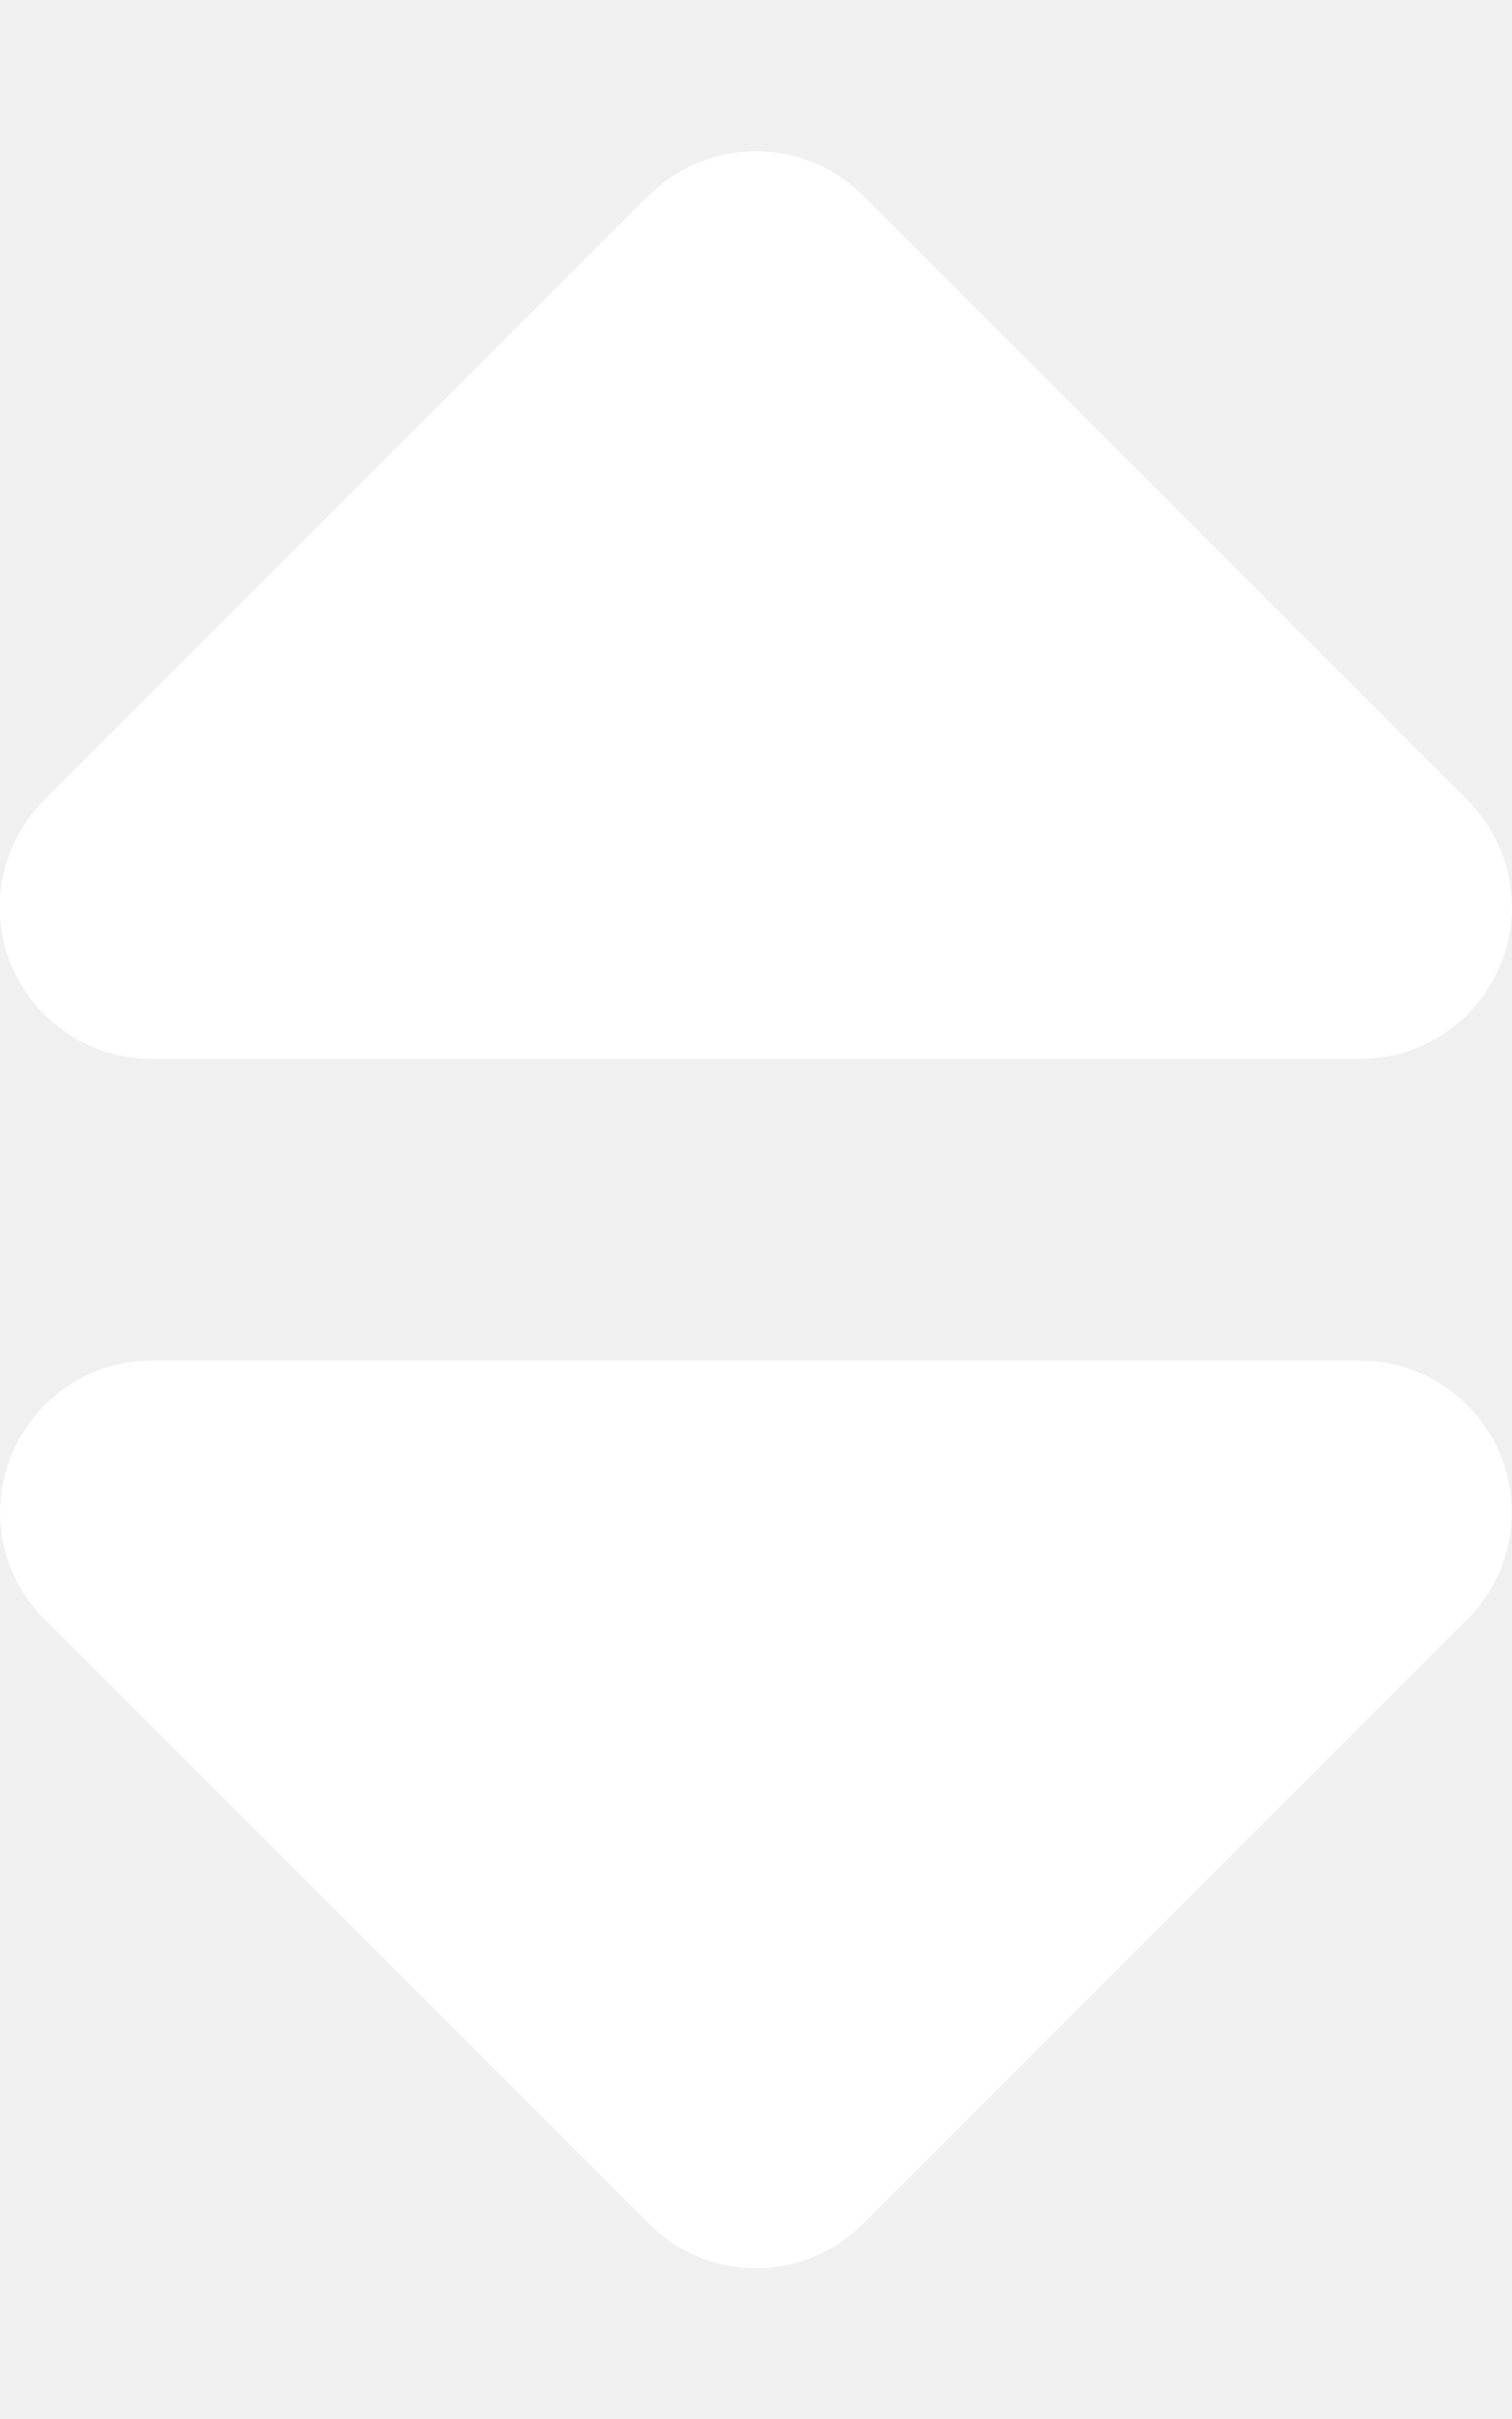
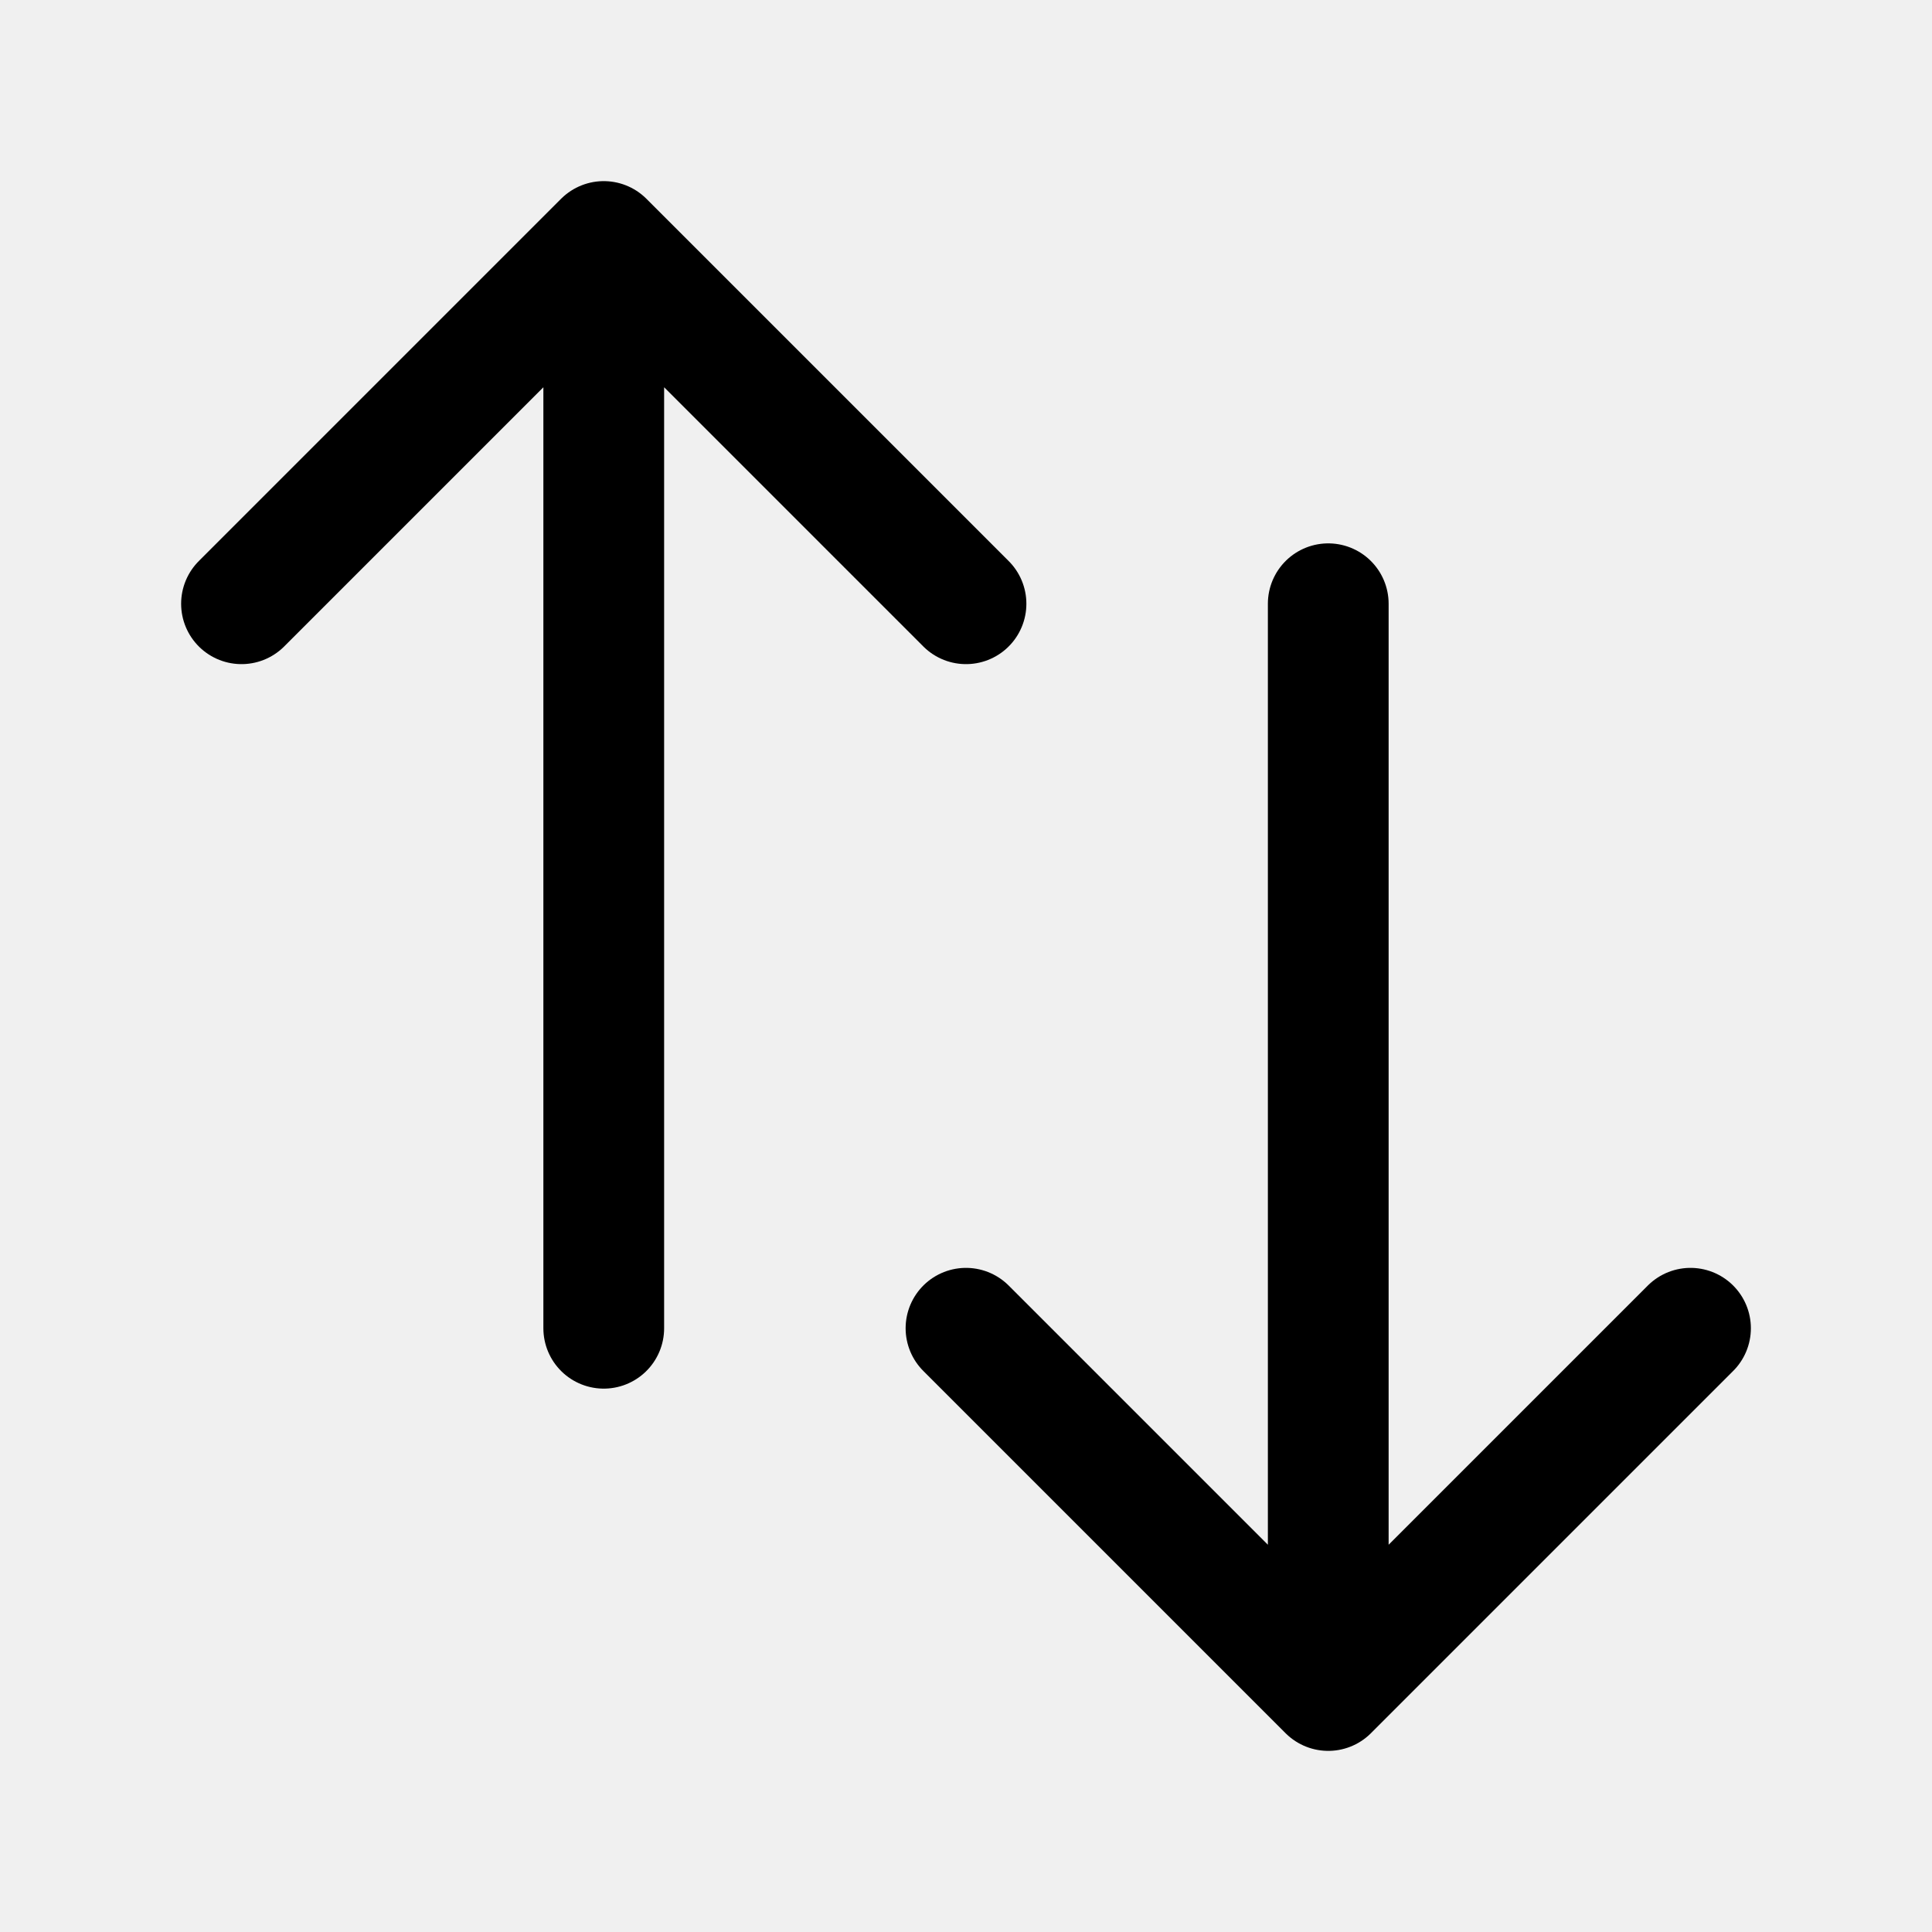
- <svg xmlns="http://www.w3.org/2000/svg" viewBox="0 0 320 512">
-   <path fill="#fff" d="M137.4 41.4c12.5-12.5 32.8-12.5 45.3 0l128 128c9.2 9.2 11.9 22.9 6.9 34.9s-16.6 19.8-29.6 19.8H32c-12.9 0-24.6-7.8-29.6-19.8s-2.2-25.7 6.9-34.9l128-128zm0 429.3l-128-128c-9.2-9.2-11.9-22.9-6.9-34.9s16.6-19.8 29.6-19.8H288c12.9 0 24.6 7.8 29.6 19.8s2.2 25.7-6.9 34.9l-128 128c-12.5 12.5-32.8 12.5-45.3 0z" />
+ <svg xmlns="http://www.w3.org/2000/svg" fill="none" viewBox="0 0 24 24" stroke-width="1.5" stroke="currentColor" class="w-6 h-6">
+   <path class="path" stroke-linecap="round" stroke-linejoin="round" d="M3 7.5L7.5 3m0 0L12 7.5M7.5 3v13.5m13.5 0L16.5 21m0 0L12 16.5m4.5 4.5V7.5" />
</svg>
